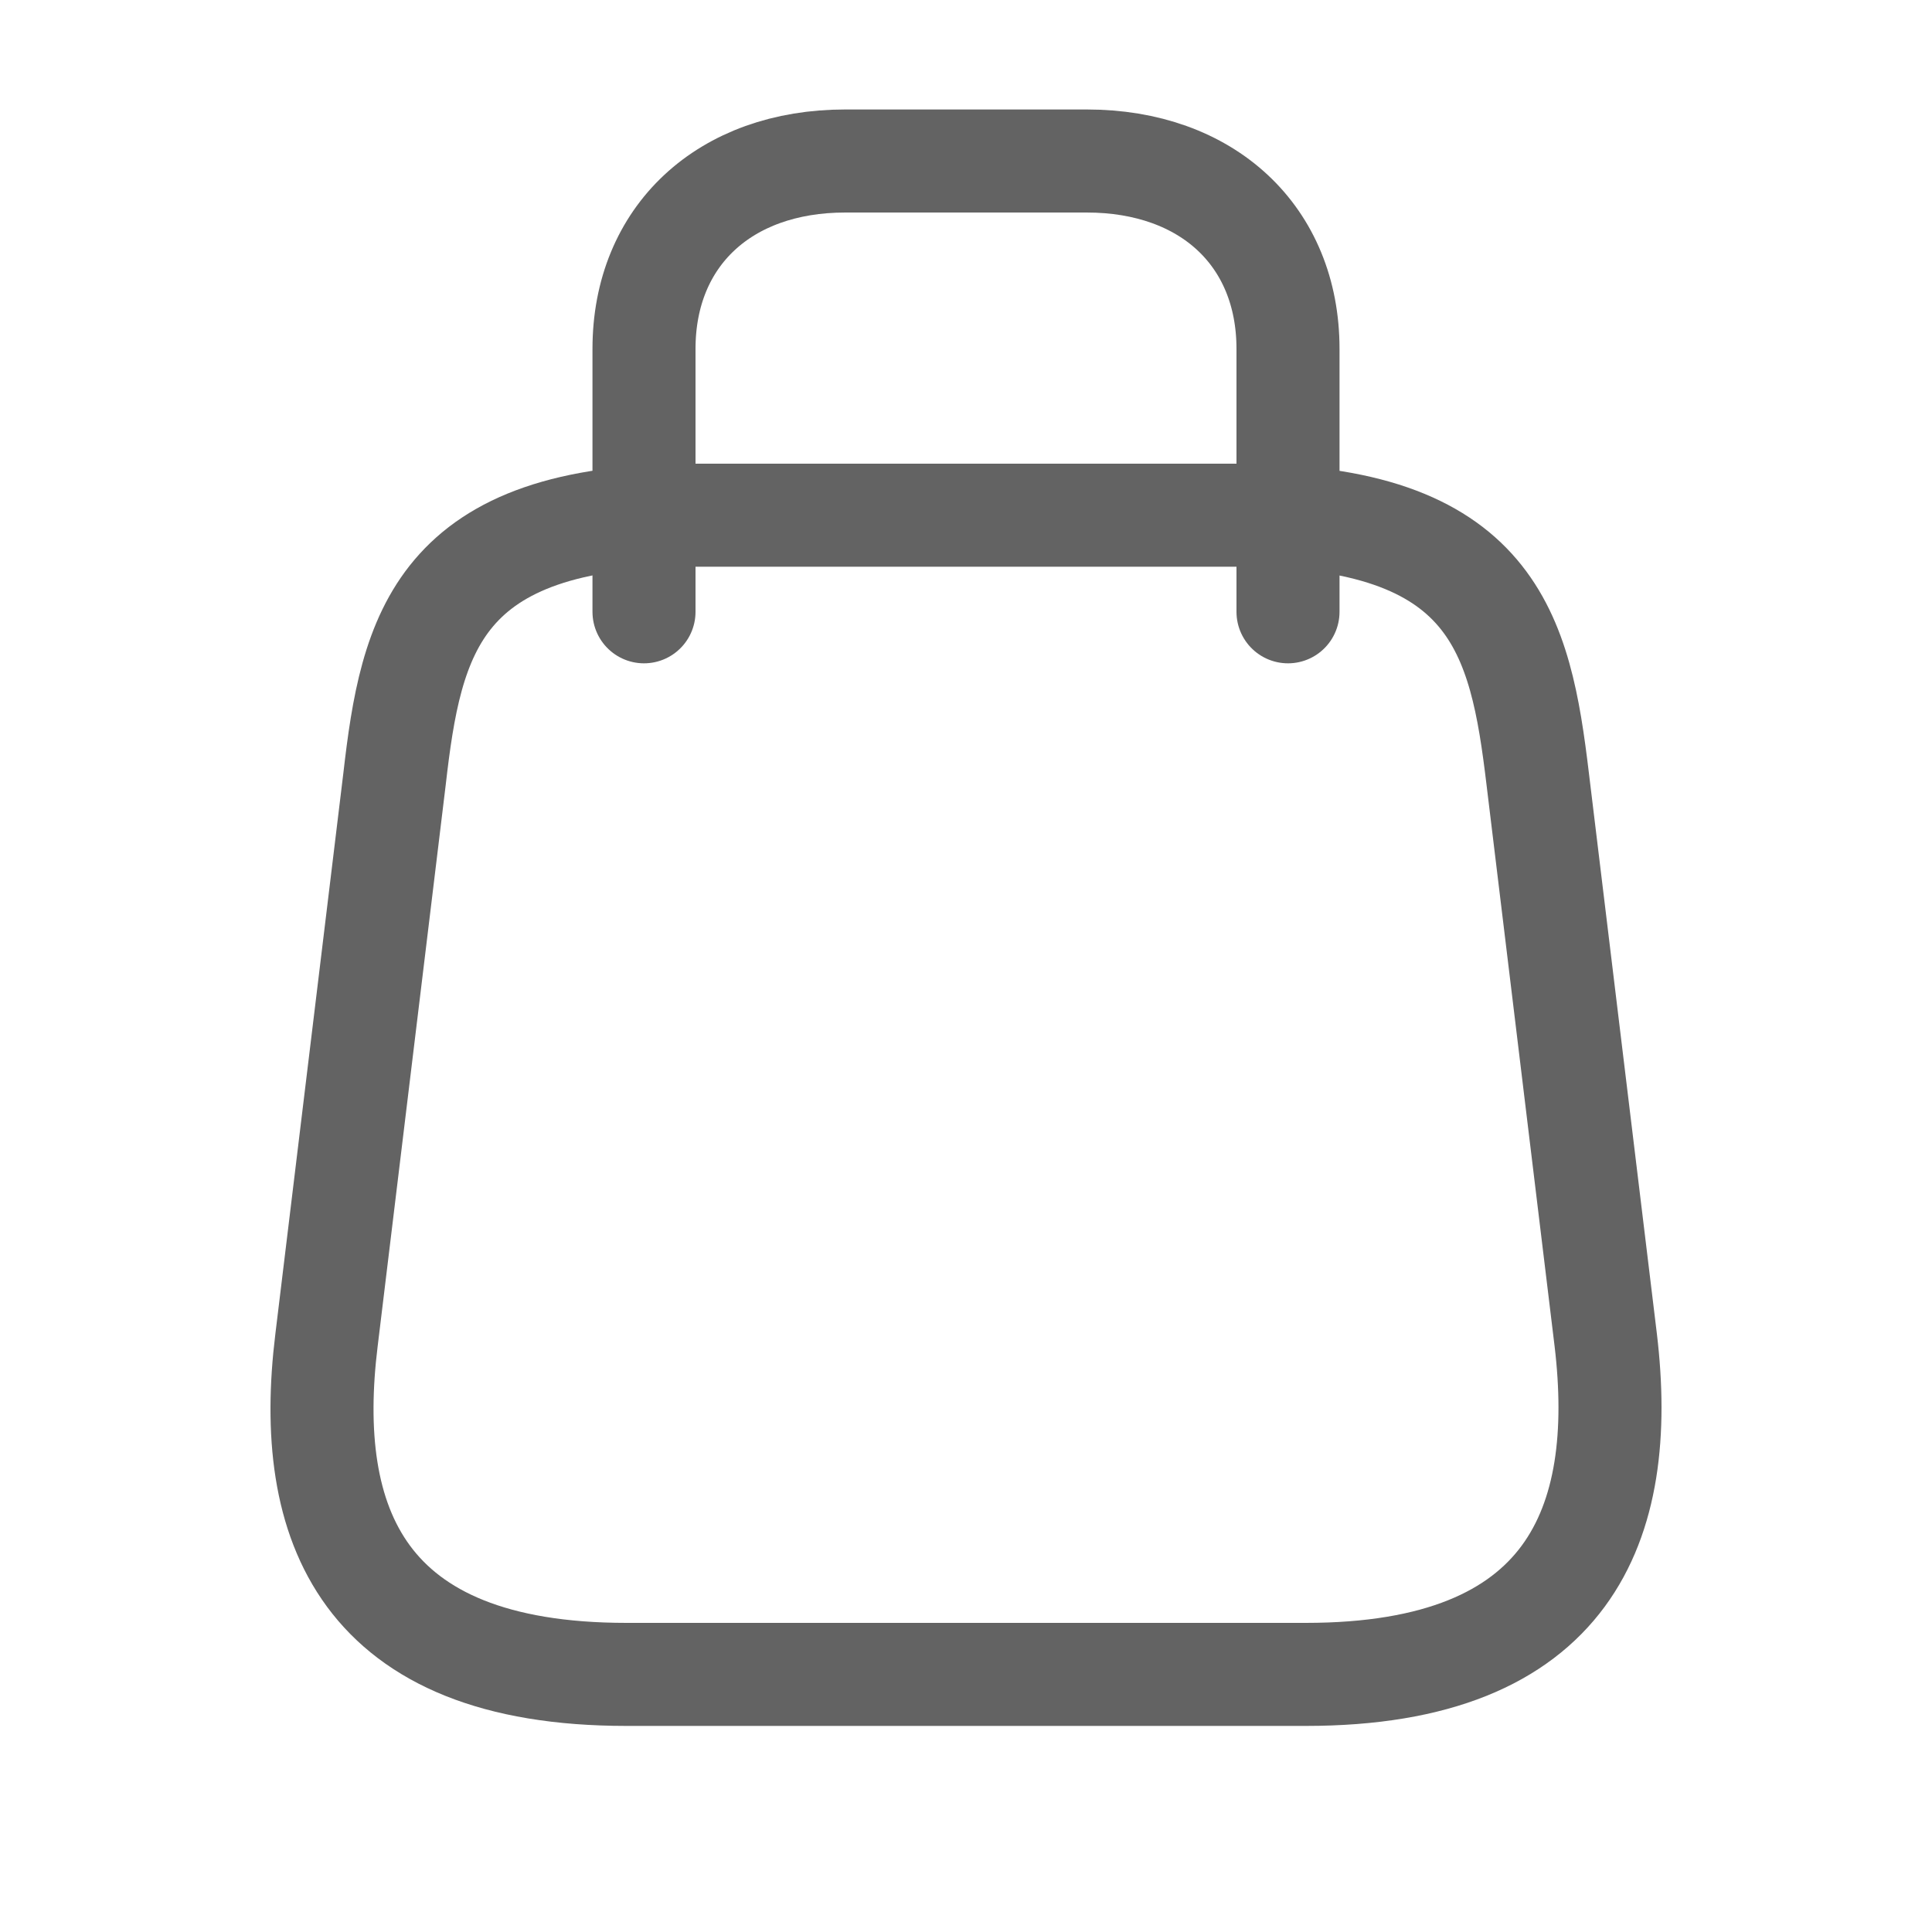
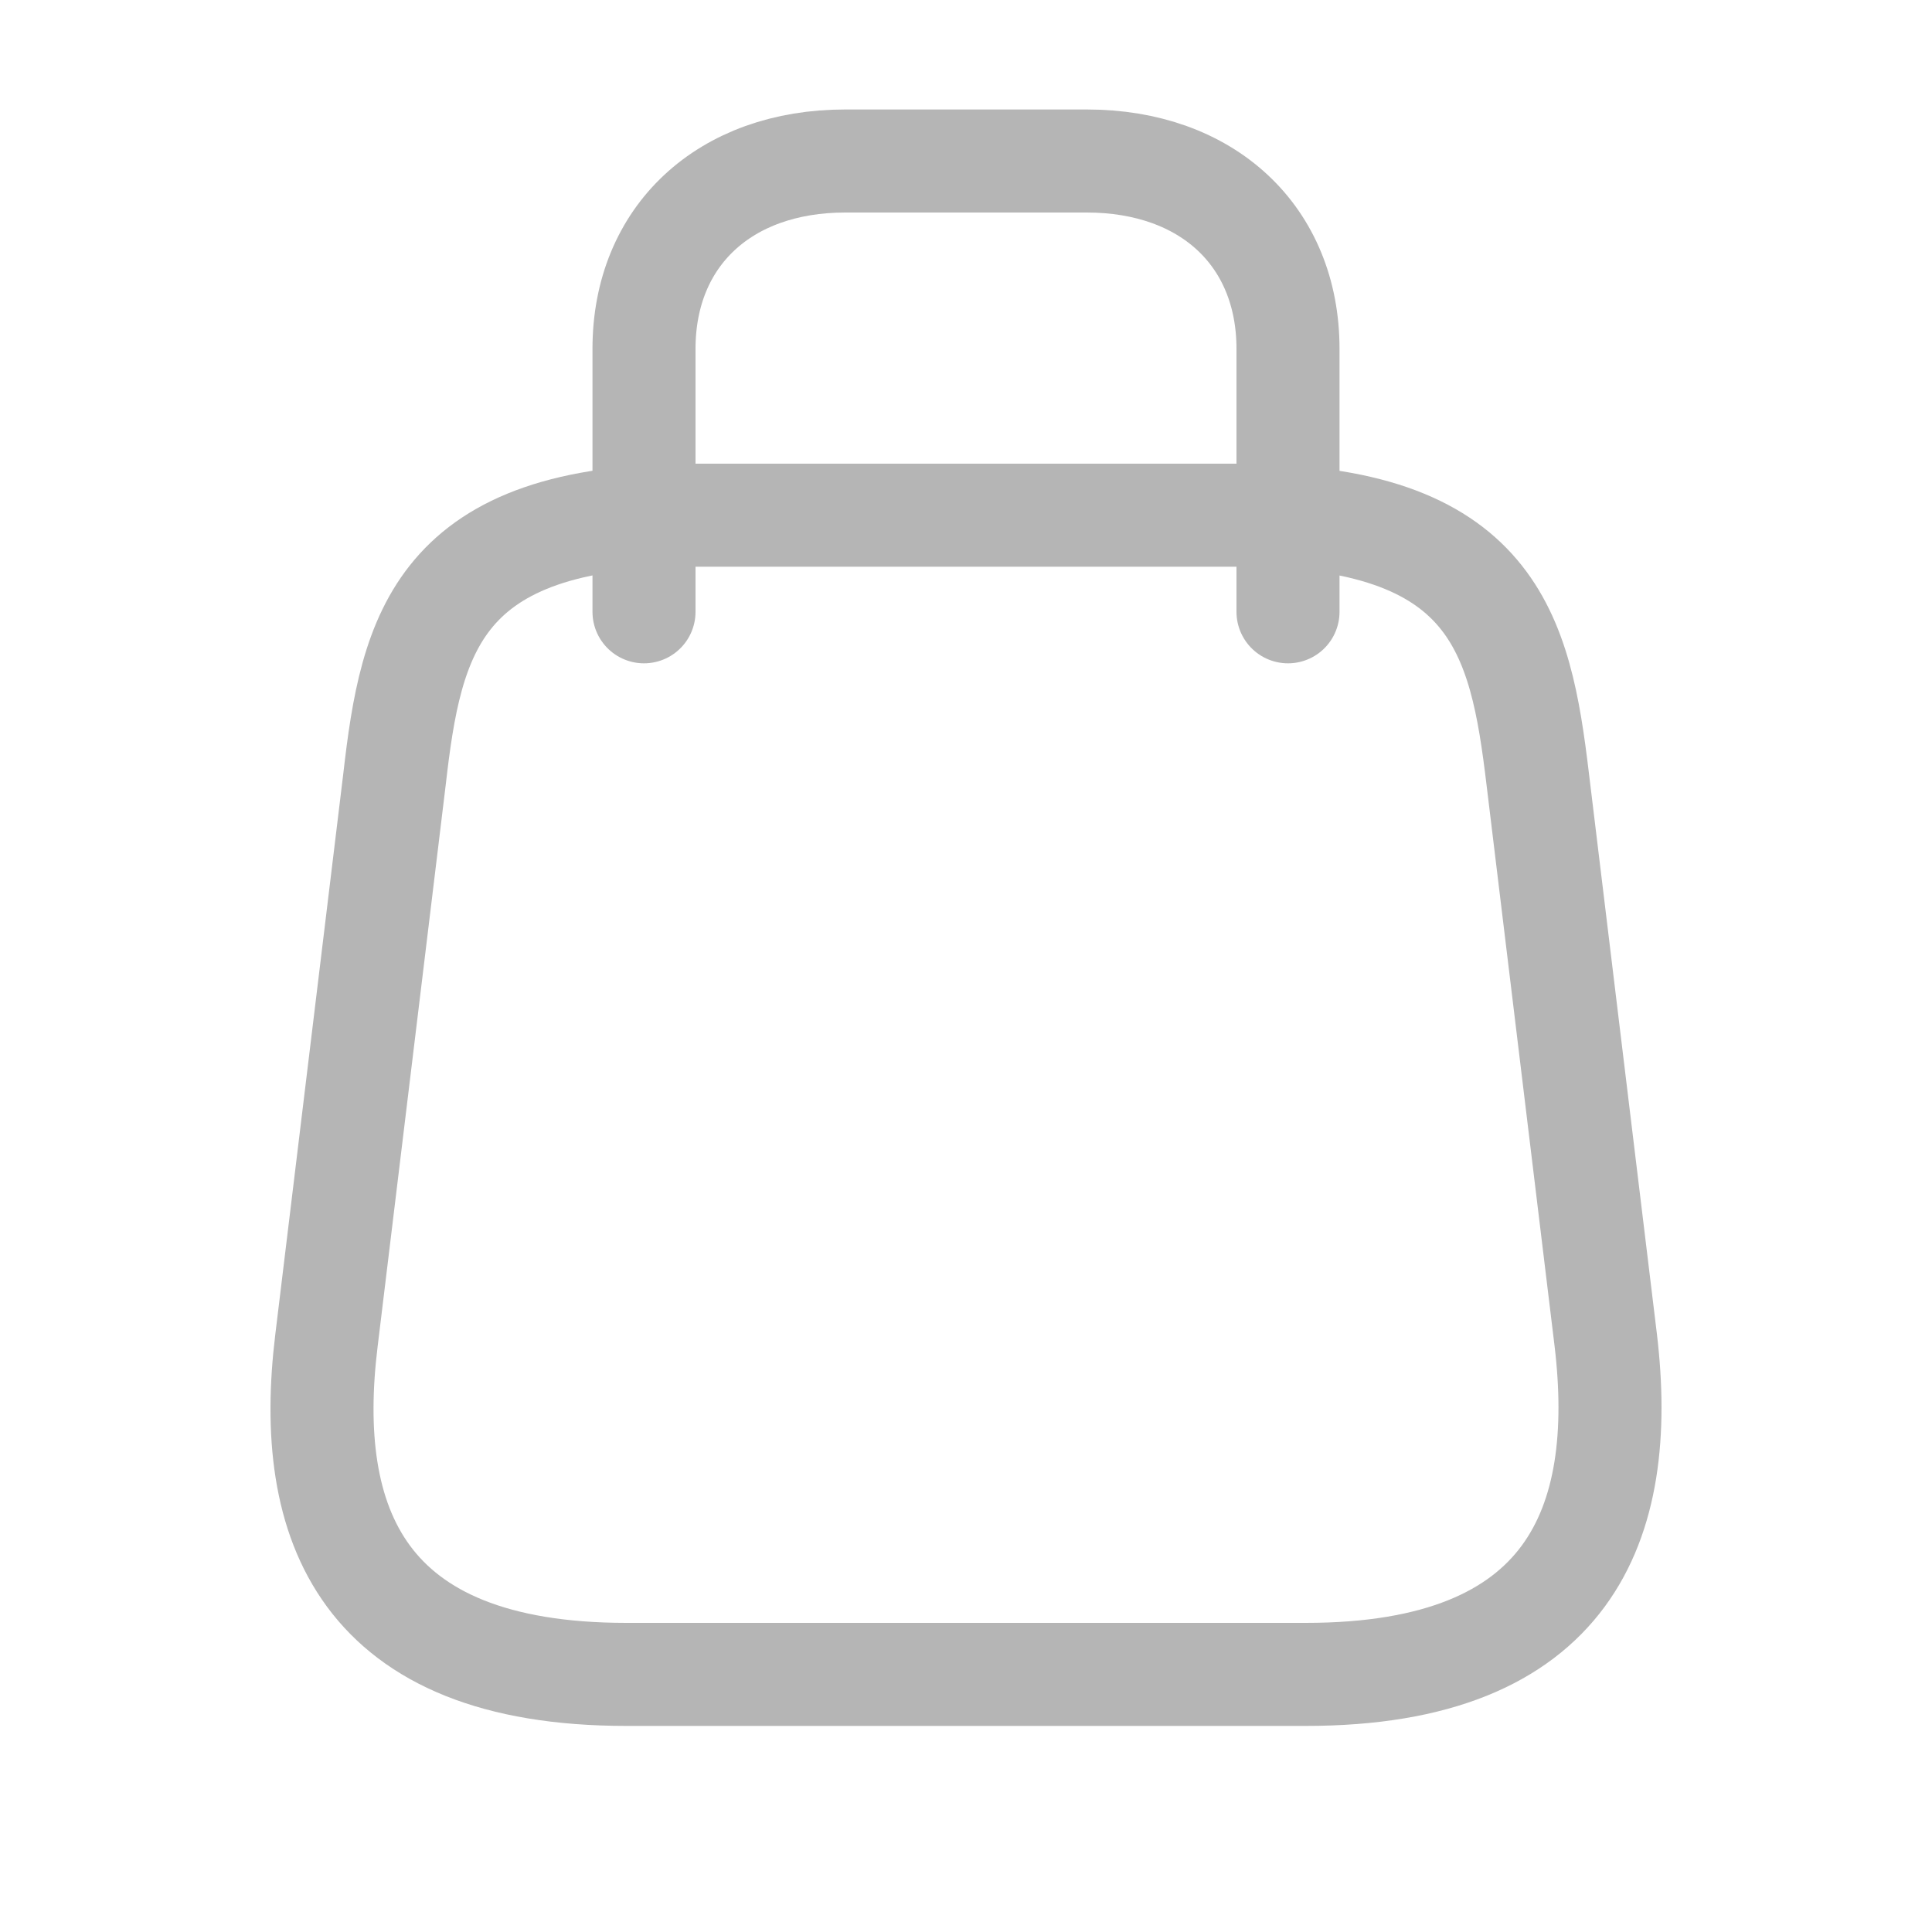
<svg xmlns="http://www.w3.org/2000/svg" width="30" height="30" viewBox="0 0 30 30" fill="none">
-   <path d="M10.772 8H19.22C23.209 8 23.608 9.846 23.878 12.099L24.934 20.809C25.274 23.666 24.383 26 20.276 26H9.728C5.61 26 4.718 23.666 5.07 20.809L6.126 12.099C6.384 9.846 6.783 8 10.772 8Z" stroke="#636363" stroke-width="1.6" stroke-linecap="round" stroke-linejoin="round" />
-   <path d="M10 9.5V5.417C10 3.667 11.25 2.5 13.125 2.5H16.875C18.75 2.5 20 3.667 20 5.417V9.5" stroke="#636363" stroke-width="1.6" stroke-linecap="round" stroke-linejoin="round" />
+   <path d="M10.772 8H19.22C23.209 8 23.608 9.846 23.878 12.099L24.934 20.809C25.274 23.666 24.383 26 20.276 26H9.728C5.61 26 4.718 23.666 5.07 20.809L6.126 12.099C6.384 9.846 6.783 8 10.772 8Z" stroke="#B5B5B5" stroke-width="1.6" stroke-linecap="round" stroke-linejoin="round" />
+   <path d="M10 9.5V5.417C10 3.667 11.25 2.5 13.125 2.5H16.875C18.75 2.5 20 3.667 20 5.417V9.5" stroke="#B5B5B5" stroke-width="1.6" stroke-linecap="round" stroke-linejoin="round" />
</svg>
